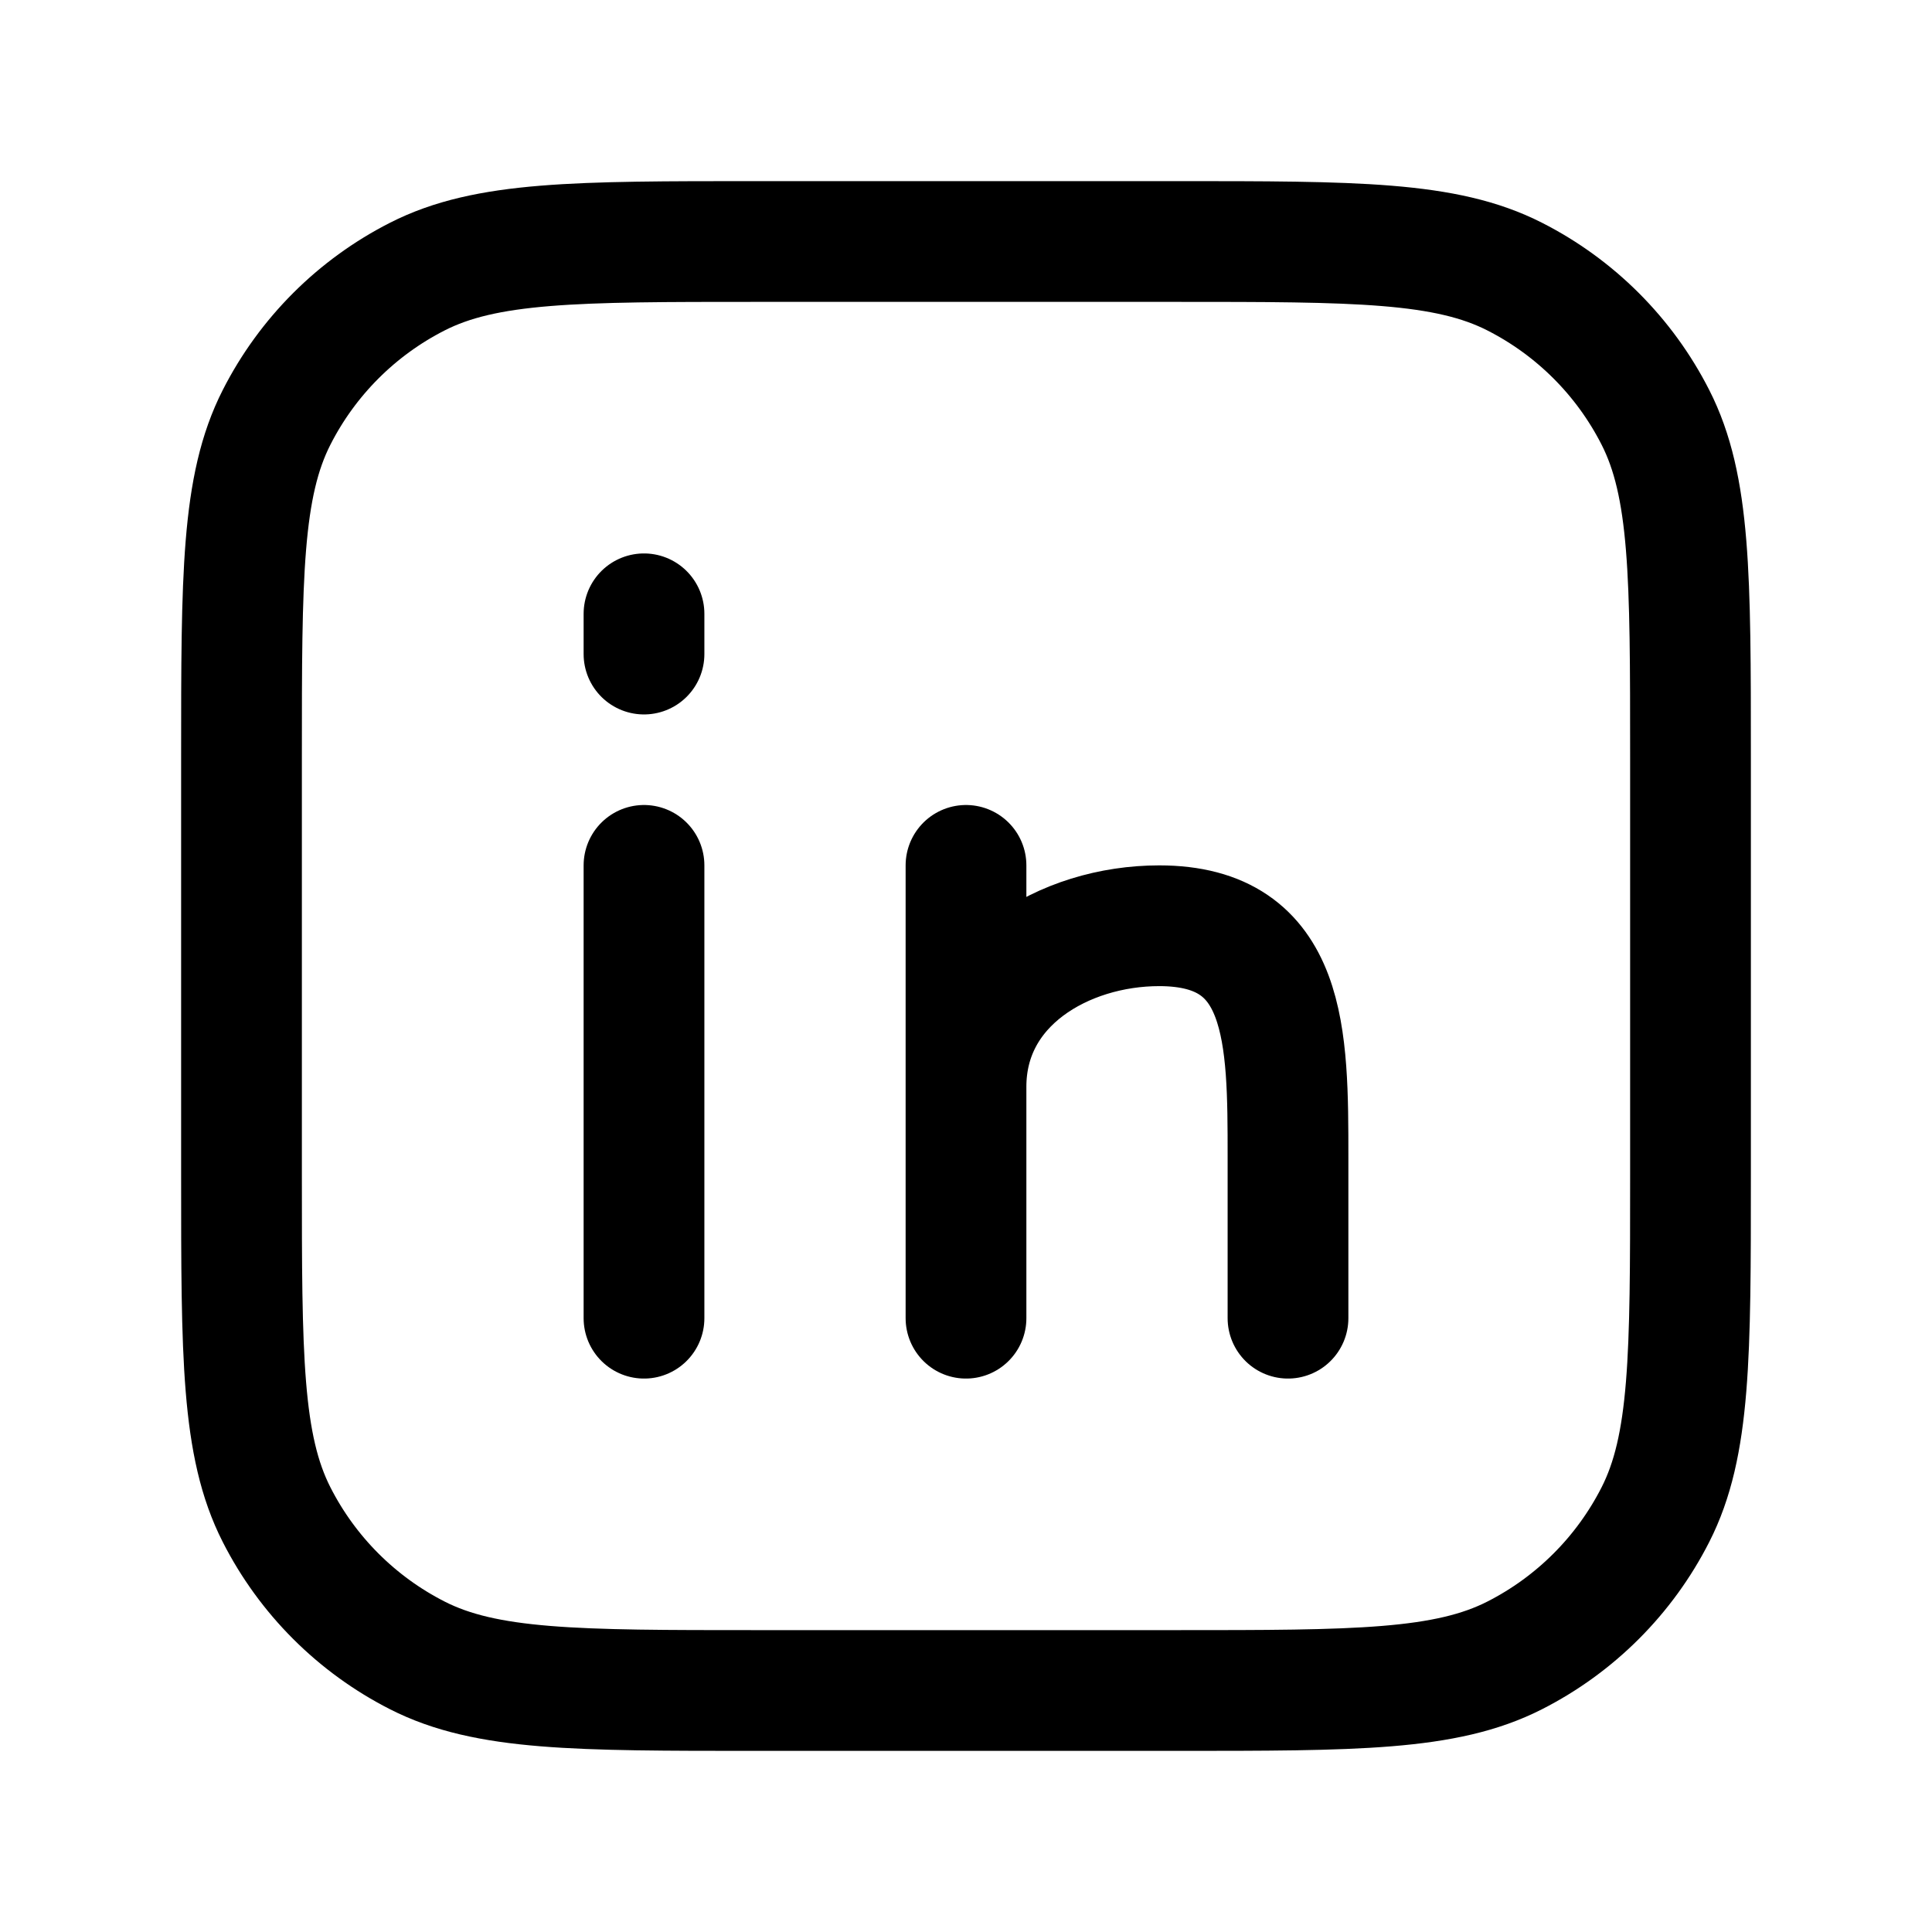
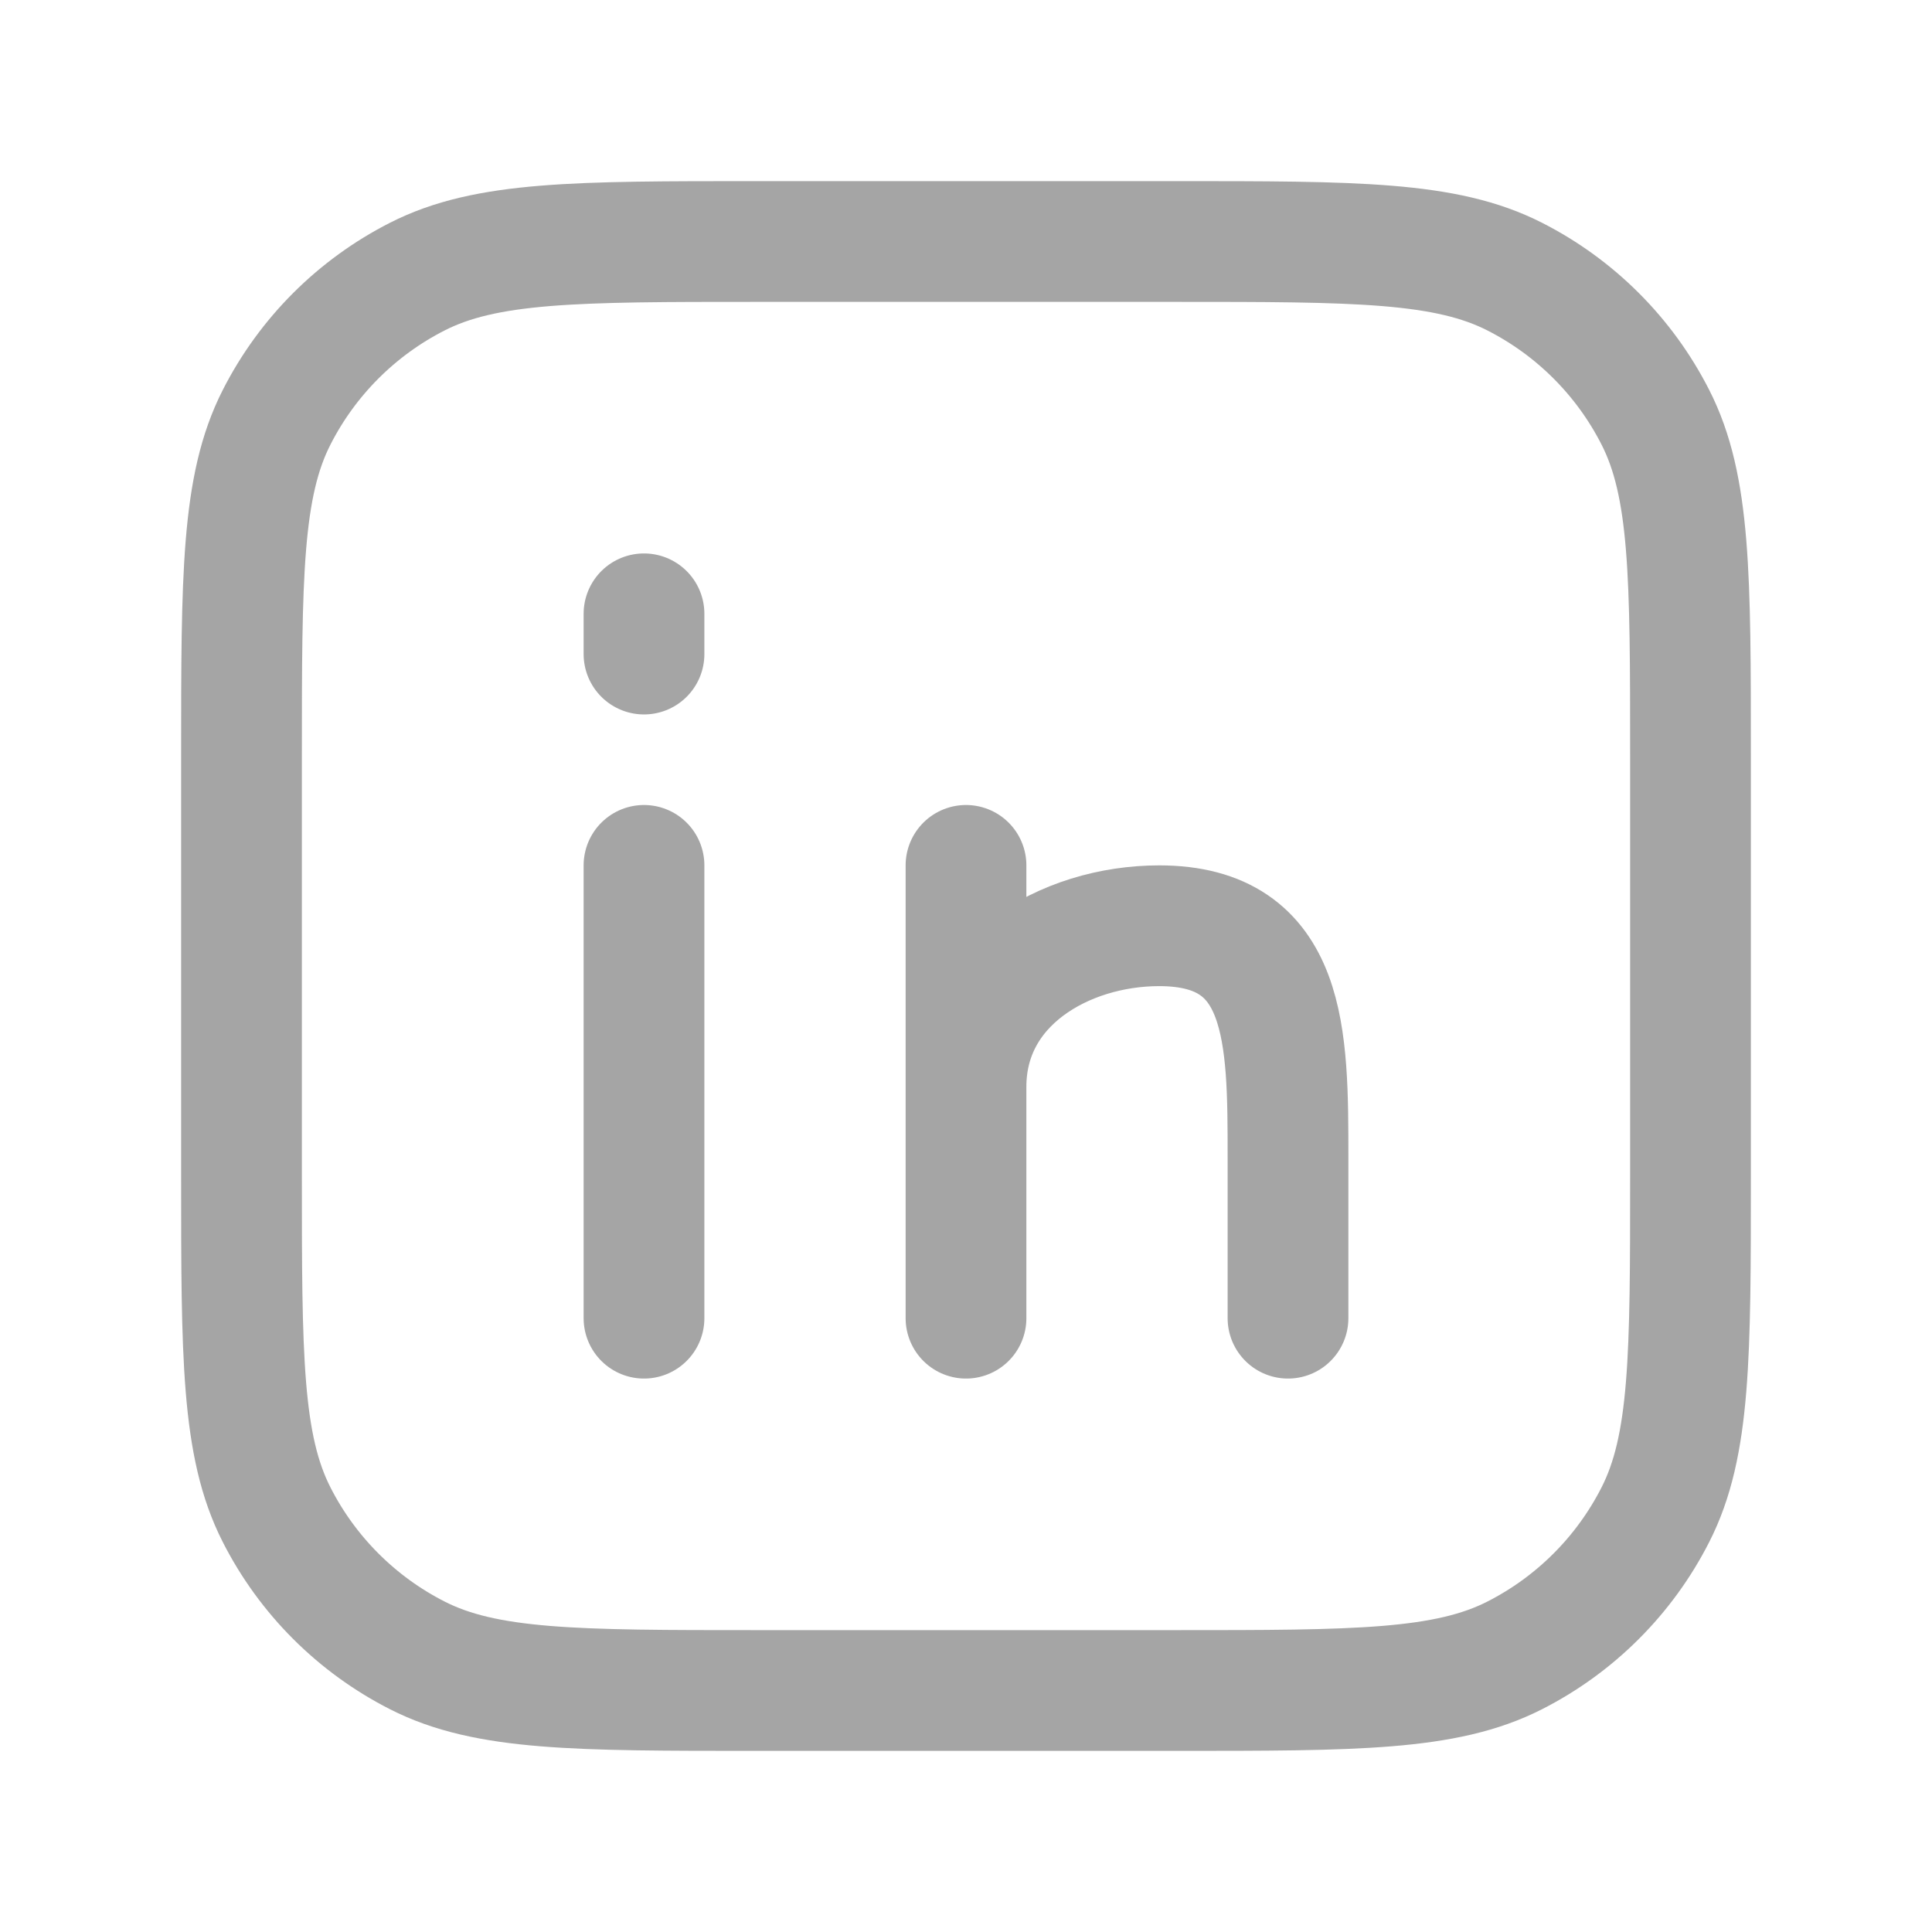
<svg xmlns="http://www.w3.org/2000/svg" width="24" height="24" id="screenshot-a8e3a9ae-f863-8071-8006-35056a655a02" viewBox="0 0 24 24" fill="none" version="1.1">
  <g id="shape-a8e3a9ae-f863-8071-8006-35056a655a02" width="24" height="24" rx="0" ry="0" style="fill: rgb(0, 0, 0);">
    <g id="shape-a8e3a9ae-f863-8071-8006-35056a678232" style="display: none;">
      <g class="fills" id="fills-a8e3a9ae-f863-8071-8006-35056a678232">
        <rect width="24" height="24" x="0" stroke-linejoin="round" transform="matrix(1, 0, 0, 1, 0, 0)" style="fill: none;" ry="0" fill="none" stroke-linecap="round" rx="0" y="0" />
      </g>
-       <g fill="none" stroke-linejoin="round" stroke-linecap="round" id="strokes-e65be3ee-6db2-8003-8006-3a76866fcefc-a8e3a9ae-f863-8071-8006-35056a678232" class="strokes">
+       <g fill="none" stroke-linejoin="round" stroke-linecap="round" id="strokes-03a35e46-fd18-8051-8006-3ac5957de3de-a8e3a9ae-f863-8071-8006-35056a678232" class="strokes">
        <g class="inner-stroke-shape" transform="matrix(1, 0, 0, 1, 0, 0)">
          <defs>
            <clipPath id="inner-stroke-render-2-a8e3a9ae-f863-8071-8006-35056a678232-0">
              <use href="#stroke-shape-render-2-a8e3a9ae-f863-8071-8006-35056a678232-0" />
            </clipPath>
-             <rect rx="0" ry="0" x="0" y="0" width="24" height="24" id="stroke-shape-render-2-a8e3a9ae-f863-8071-8006-35056a678232-0" style="fill: none; stroke-width: 3; stroke: rgb(0, 0, 0); stroke-opacity: 1;" />
+             <rect rx="0" ry="0" x="0" y="0" width="24" height="24" id="stroke-shape-render-2-a8e3a9ae-f863-8071-8006-35056a678232-0" style="fill: none; stroke-width: 3; stroke: rgb(165, 165, 165); stroke-opacity: 1;" />
          </defs>
          <use href="#stroke-shape-render-2-a8e3a9ae-f863-8071-8006-35056a678232-0" clip-path="url('#inner-stroke-render-2-a8e3a9ae-f863-8071-8006-35056a678232-0')" />
        </g>
      </g>
    </g>
    <g id="shape-a8e3a9ae-f863-8071-8006-35056a68bd1f">
      <g class="fills" id="fills-a8e3a9ae-f863-8071-8006-35056a68bd1f">
        <path d="M3.000,9.400C3.000,7.160,3.000,6.040,3.436,5.184C3.819,4.431,4.431,3.819,5.184,3.436C6.040,3.000,7.160,3.000,9.400,3.000L14.600,3.000C16.840,3.000,17.960,3.000,18.816,3.436C19.569,3.819,20.181,4.431,20.564,5.184C21.000,6.040,21.000,7.160,21.000,9.400L21.000,14.600C21.000,16.840,21.000,17.960,20.564,18.816C20.181,19.569,19.569,20.181,18.816,20.564C17.960,21.000,16.840,21.000,14.600,21.000L9.400,21.000C7.160,21.000,6.040,21.000,5.184,20.564C4.431,20.181,3.819,19.569,3.436,18.816C3.000,17.960,3.000,16.840,3.000,14.600ZM8.000,7.625L8.000,8.125" fill="none" stroke-linejoin="round" stroke-linecap="round" style="fill: none;" />
      </g>
-       <g fill="none" stroke-linejoin="round" stroke-linecap="round" id="strokes-e65be3ee-6db2-8003-8006-3a7686713491-a8e3a9ae-f863-8071-8006-35056a68bd1f" class="strokes">
+       <g fill="none" stroke-linejoin="round" stroke-linecap="round" id="strokes-03a35e46-fd18-8051-8006-3ac5957f2e26-a8e3a9ae-f863-8071-8006-35056a68bd1f" class="strokes">
        <g class="stroke-shape">
-           <path d="M3.000,9.400C3.000,7.160,3.000,6.040,3.436,5.184C3.819,4.431,4.431,3.819,5.184,3.436C6.040,3.000,7.160,3.000,9.400,3.000L14.600,3.000C16.840,3.000,17.960,3.000,18.816,3.436C19.569,3.819,20.181,4.431,20.564,5.184C21.000,6.040,21.000,7.160,21.000,9.400L21.000,14.600C21.000,16.840,21.000,17.960,20.564,18.816C20.181,19.569,19.569,20.181,18.816,20.564C17.960,21.000,16.840,21.000,14.600,21.000L9.400,21.000C7.160,21.000,6.040,21.000,5.184,20.564C4.431,20.181,3.819,19.569,3.436,18.816C3.000,17.960,3.000,16.840,3.000,14.600ZM8.000,7.625L8.000,8.125" style="fill: none; stroke-width: 1.5; stroke: rgb(0, 0, 0); stroke-opacity: 1;" />
+           <path d="M3.000,9.400C3.000,7.160,3.000,6.040,3.436,5.184C3.819,4.431,4.431,3.819,5.184,3.436C6.040,3.000,7.160,3.000,9.400,3.000L14.600,3.000C16.840,3.000,17.960,3.000,18.816,3.436C19.569,3.819,20.181,4.431,20.564,5.184C21.000,6.040,21.000,7.160,21.000,9.400L21.000,14.600C21.000,16.840,21.000,17.960,20.564,18.816C20.181,19.569,19.569,20.181,18.816,20.564C17.960,21.000,16.840,21.000,14.600,21.000L9.400,21.000C7.160,21.000,6.040,21.000,5.184,20.564C4.431,20.181,3.819,19.569,3.436,18.816C3.000,17.960,3.000,16.840,3.000,14.600ZM8.000,7.625L8.000,8.125" style="fill: none; stroke-width: 1.5; stroke: rgb(165, 165, 165); stroke-opacity: 1;" />
        </g>
      </g>
    </g>
    <g id="shape-a8e3a9ae-f863-8071-8006-35056a696d5f">
      <g class="fills" id="fills-a8e3a9ae-f863-8071-8006-35056a696d5f">
        <path d="M8.000,16.375L8.000,10.750M12.000,16.375L12.000,13.500M12.000,13.500L12.000,10.750M12.000,13.500C12.000,12.212,13.222,11.500,14.400,11.500C16.000,11.500,16.000,12.875,16.000,14.375L16.000,16.375" fill="none" stroke-linejoin="round" stroke-linecap="round" style="fill: none;" />
      </g>
-       <g fill="none" stroke-linejoin="round" stroke-linecap="round" id="strokes-e65be3ee-6db2-8003-8006-3a7686719be0-a8e3a9ae-f863-8071-8006-35056a696d5f" class="strokes">
+       <g fill="none" stroke-linejoin="round" stroke-linecap="round" id="strokes-03a35e46-fd18-8051-8006-3ac5957fb2be-a8e3a9ae-f863-8071-8006-35056a696d5f" class="strokes">
        <g class="stroke-shape">
-           <path d="M8.000,16.375L8.000,10.750M12.000,16.375L12.000,13.500M12.000,13.500L12.000,10.750M12.000,13.500C12.000,12.212,13.222,11.500,14.400,11.500C16.000,11.500,16.000,12.875,16.000,14.375L16.000,16.375" style="fill: none; stroke-width: 1.5; stroke: rgb(0, 0, 0); stroke-opacity: 1;" />
+           <path d="M8.000,16.375L8.000,10.750M12.000,16.375L12.000,13.500M12.000,13.500L12.000,10.750M12.000,13.500C12.000,12.212,13.222,11.500,14.400,11.500C16.000,11.500,16.000,12.875,16.000,14.375L16.000,16.375" style="fill: none; stroke-width: 1.5; stroke: rgb(165, 165, 165); stroke-opacity: 1;" />
        </g>
      </g>
    </g>
  </g>
</svg>
